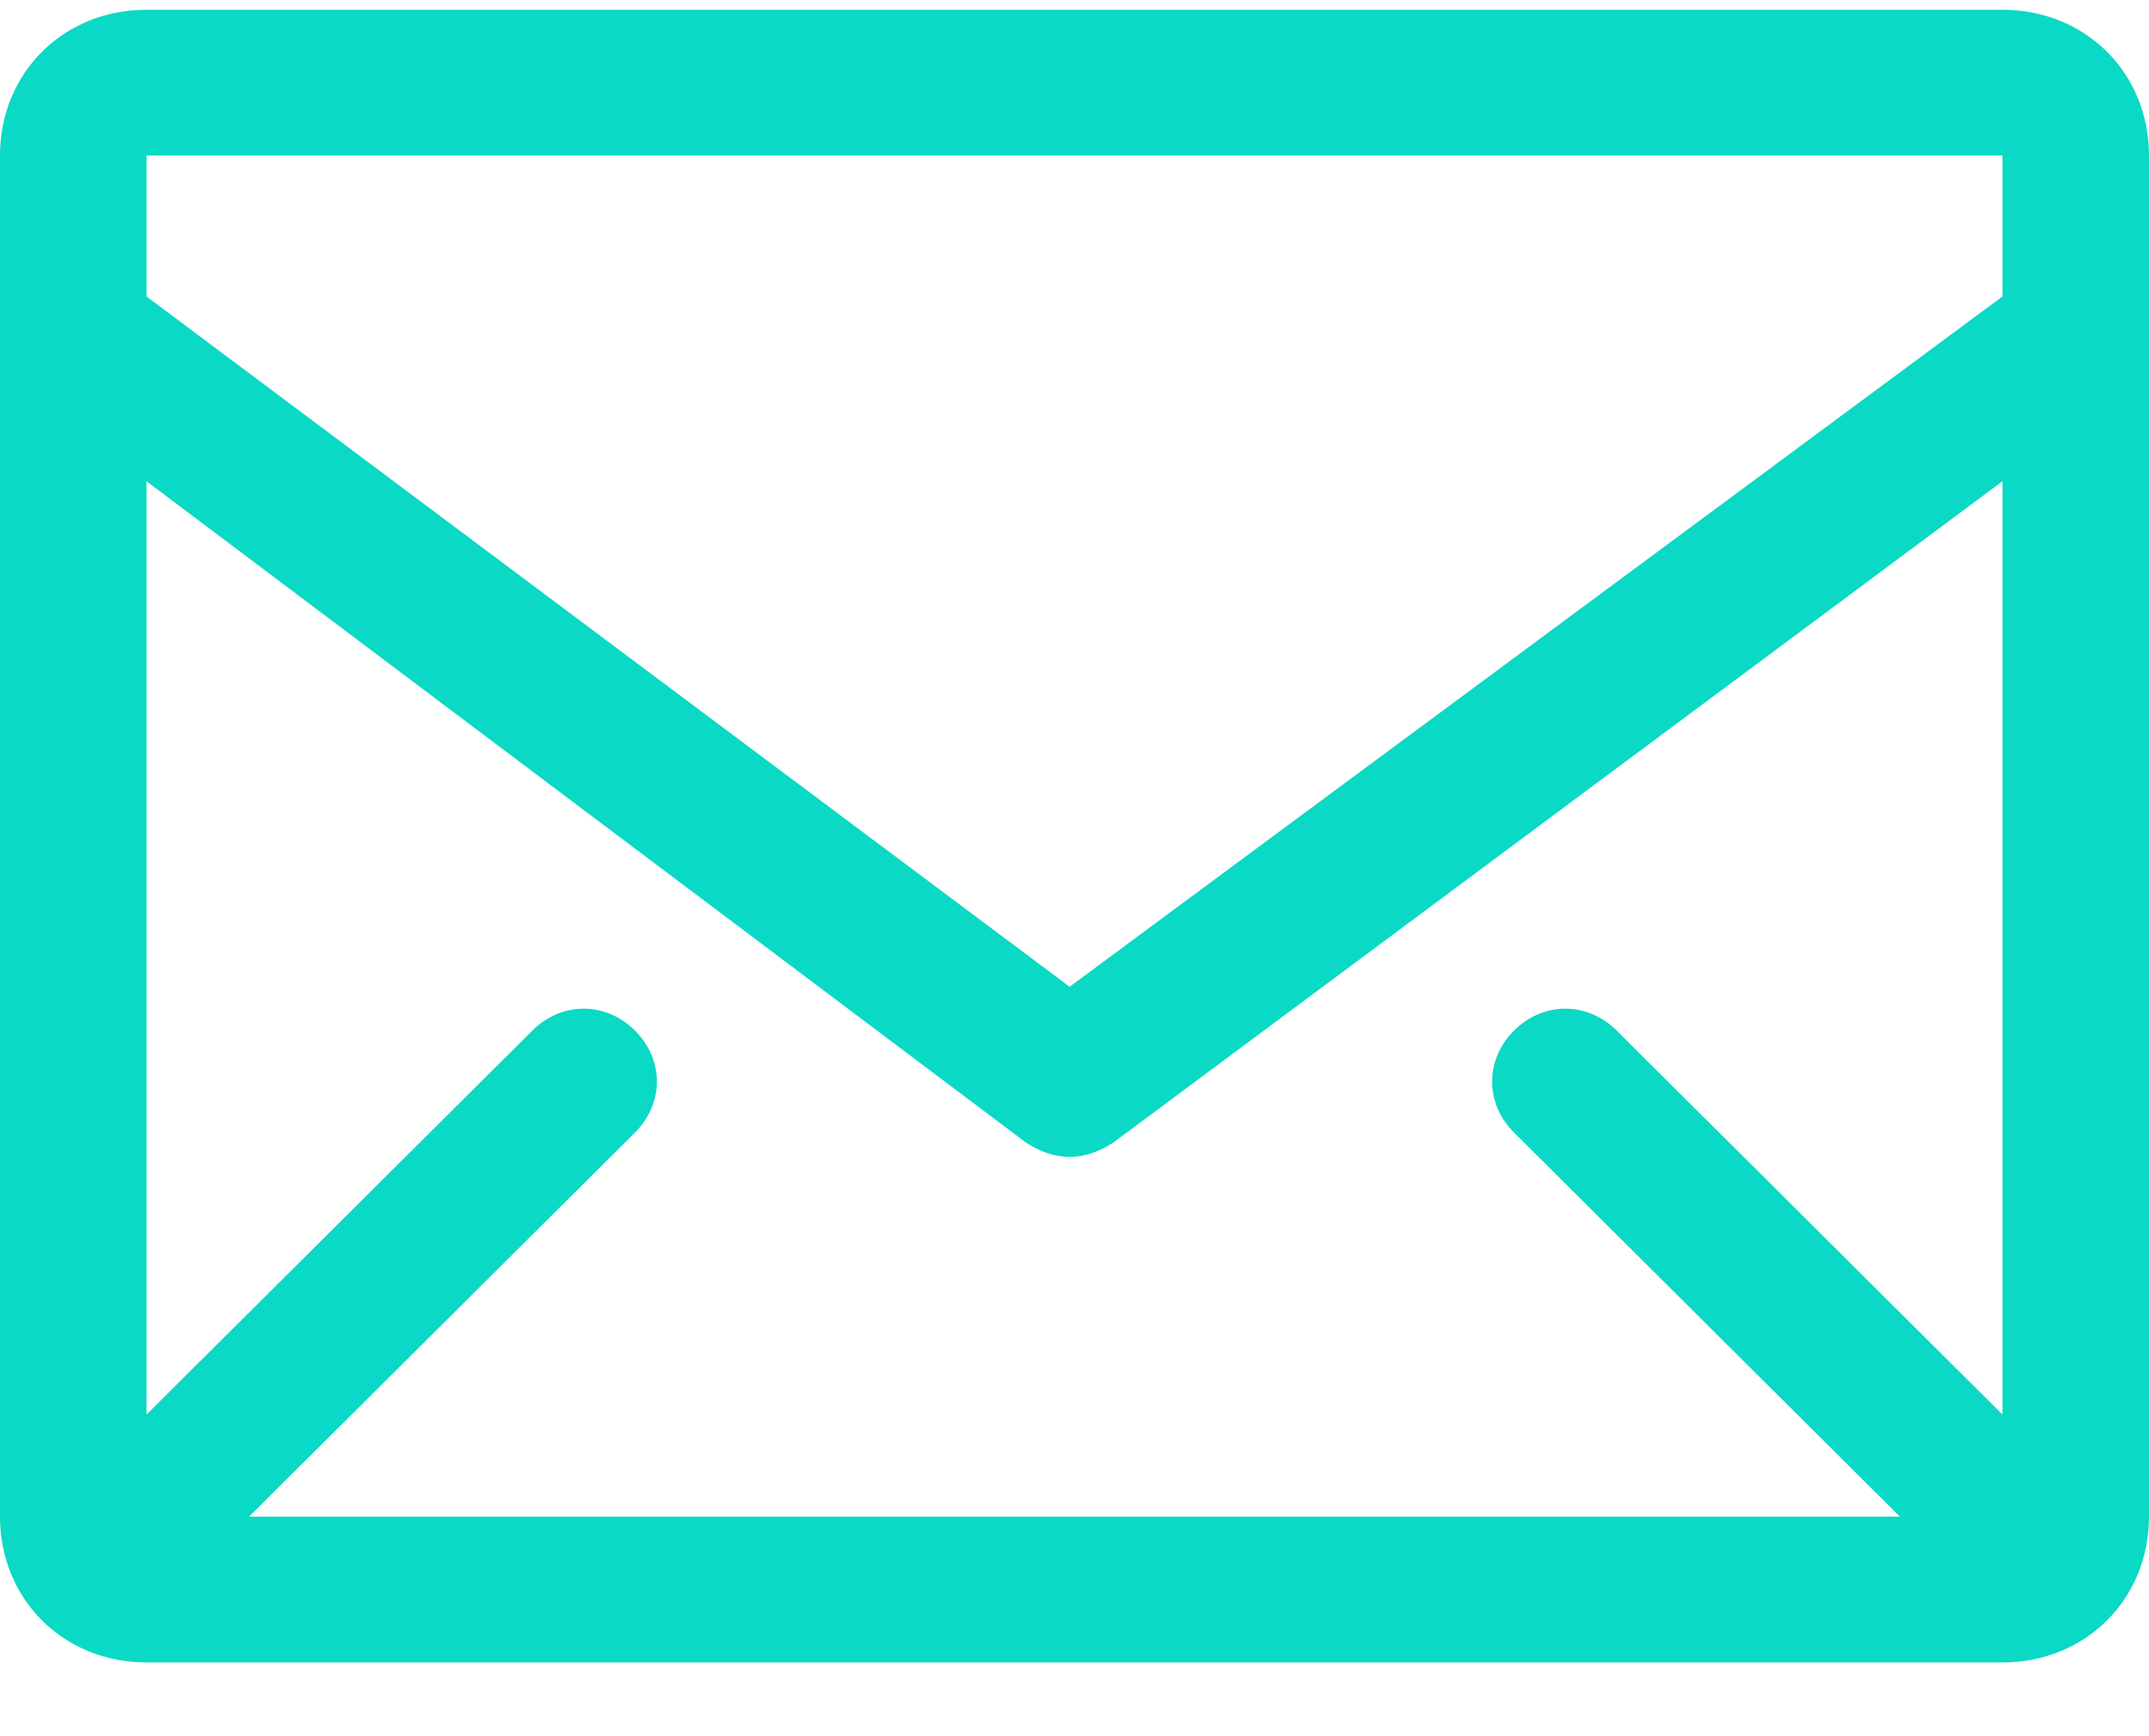
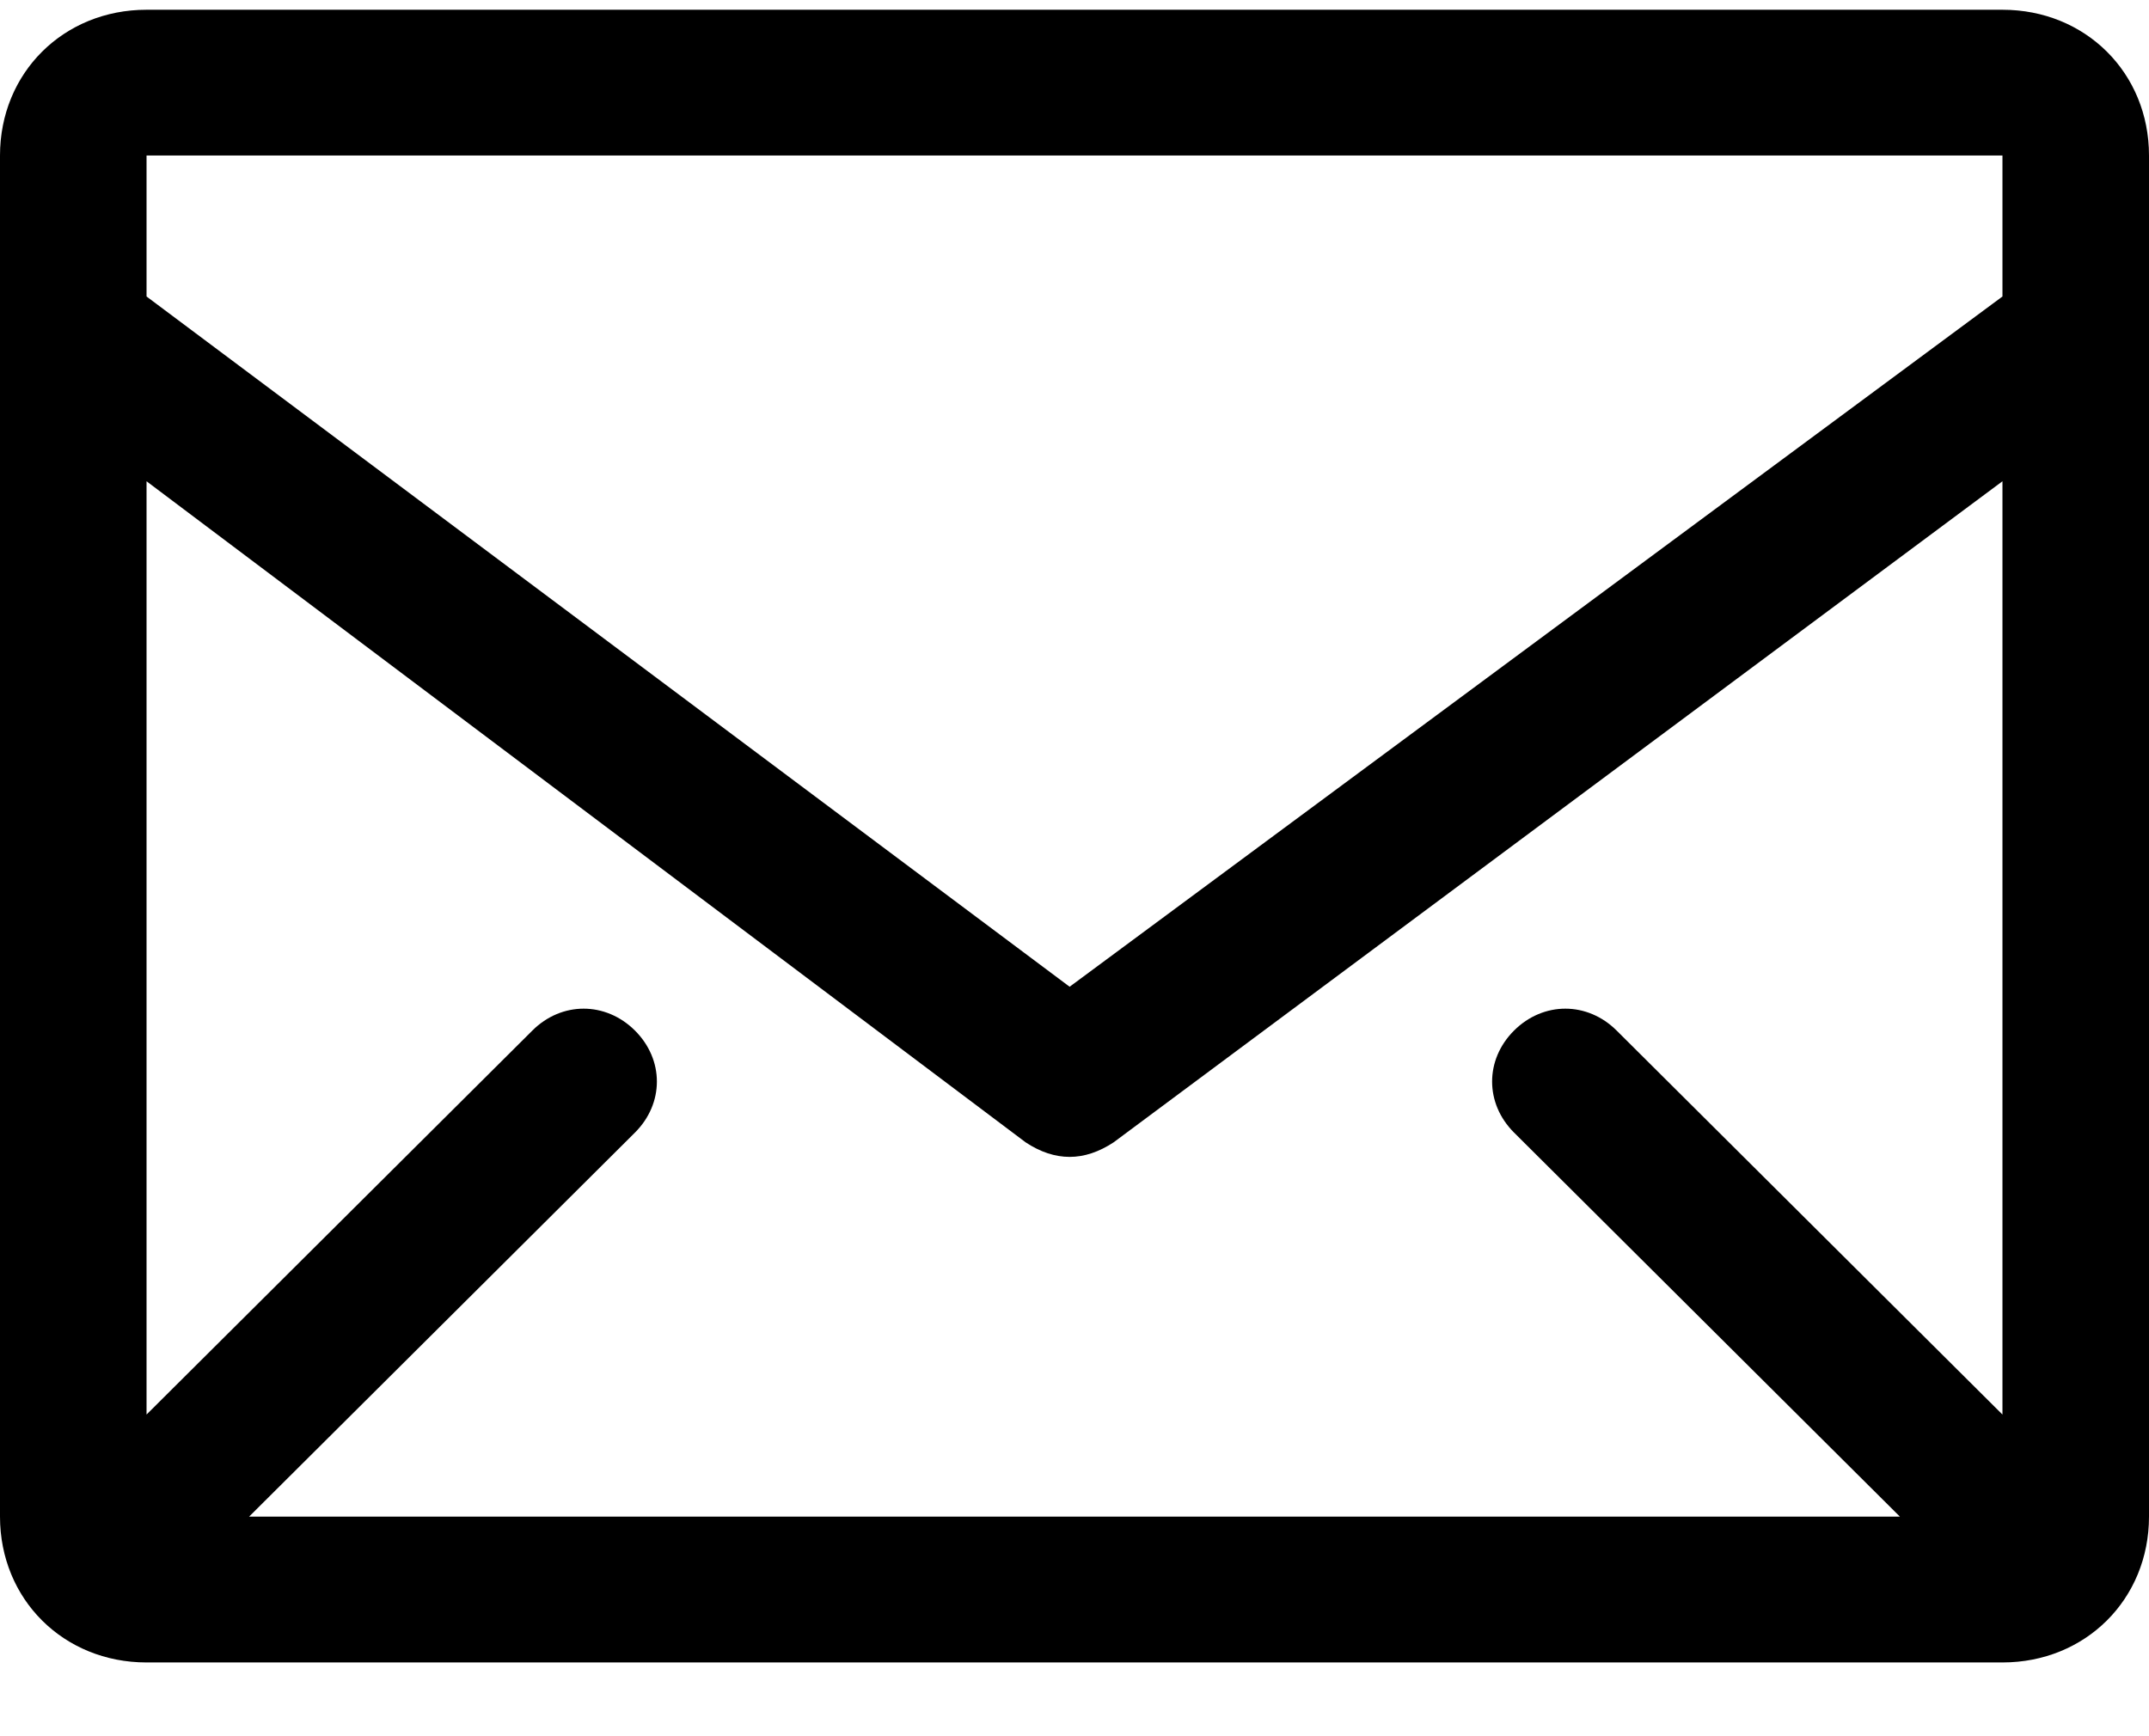
- <svg xmlns="http://www.w3.org/2000/svg" width="26" height="21" viewBox="0 0 26 21" fill="none">
-   <path d="M24.227 0.118H1.773C0.768 0.118 0 0.882 0 1.882V18.353C0 19.353 0.768 20.118 1.773 20.118H24.227C25.232 20.118 26 19.353 26 18.353V1.882C26 0.882 25.232 0.118 24.227 0.118ZM24.227 17.118L19.559 12.471C19.204 12.118 18.673 12.118 18.318 12.471C17.964 12.824 17.964 13.353 18.318 13.706L22.986 18.353H3.014L7.682 13.706C8.036 13.353 8.036 12.824 7.682 12.471C7.327 12.118 6.795 12.118 6.441 12.471L1.773 17.118V5.824L12.409 13.824C12.586 13.941 12.764 14 12.941 14C13.118 14 13.295 13.941 13.473 13.824L24.227 5.824V17.118ZM24.227 1.882V3.588L12.941 11.941L1.773 3.588V1.882H24.227Z" fill="#0AD9C6" />
+ <svg xmlns="http://www.w3.org/2000/svg" width="26" height="21" viewBox="0 0 26 21">
+   <path d="M24.227 0.118H1.773C0.768 0.118 0 0.882 0 1.882V18.353C0 19.353 0.768 20.118 1.773 20.118H24.227C25.232 20.118 26 19.353 26 18.353V1.882C26 0.882 25.232 0.118 24.227 0.118ZM24.227 17.118L19.559 12.471C19.204 12.118 18.673 12.118 18.318 12.471C17.964 12.824 17.964 13.353 18.318 13.706L22.986 18.353H3.014L7.682 13.706C8.036 13.353 8.036 12.824 7.682 12.471C7.327 12.118 6.795 12.118 6.441 12.471L1.773 17.118V5.824L12.409 13.824C12.586 13.941 12.764 14 12.941 14C13.118 14 13.295 13.941 13.473 13.824L24.227 5.824V17.118ZM24.227 1.882V3.588L12.941 11.941L1.773 3.588V1.882H24.227Z" />
</svg>
